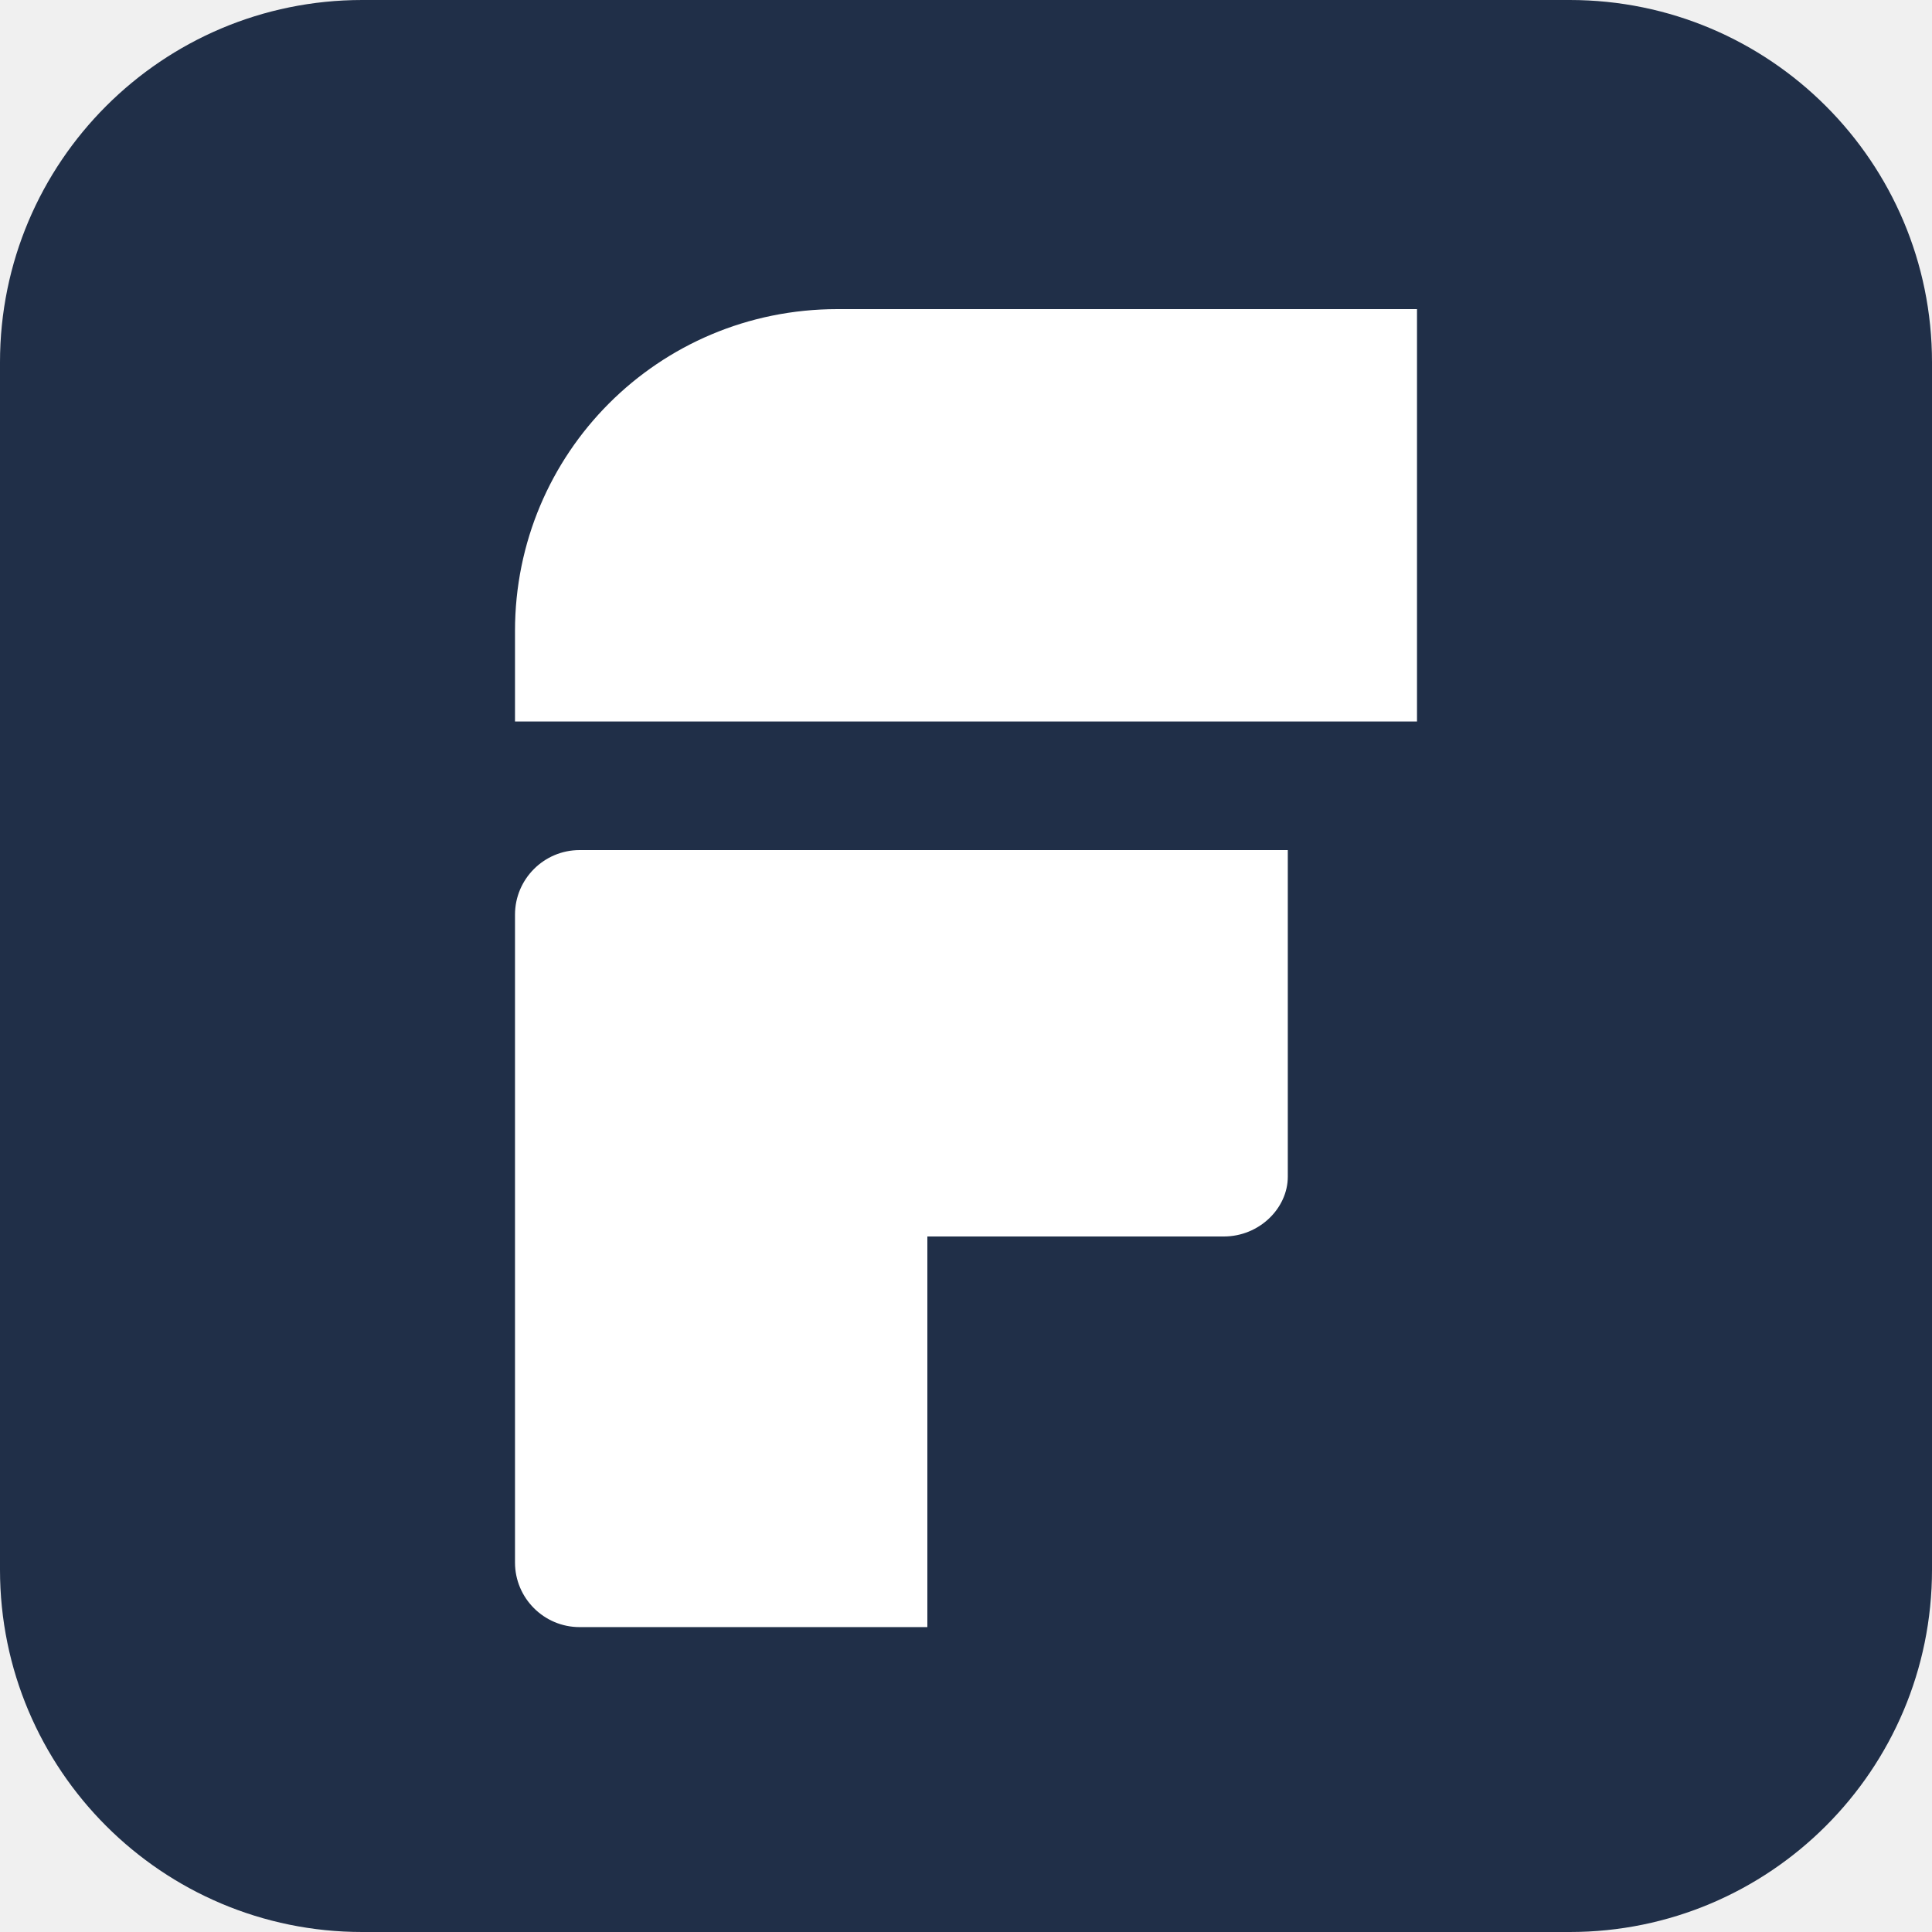
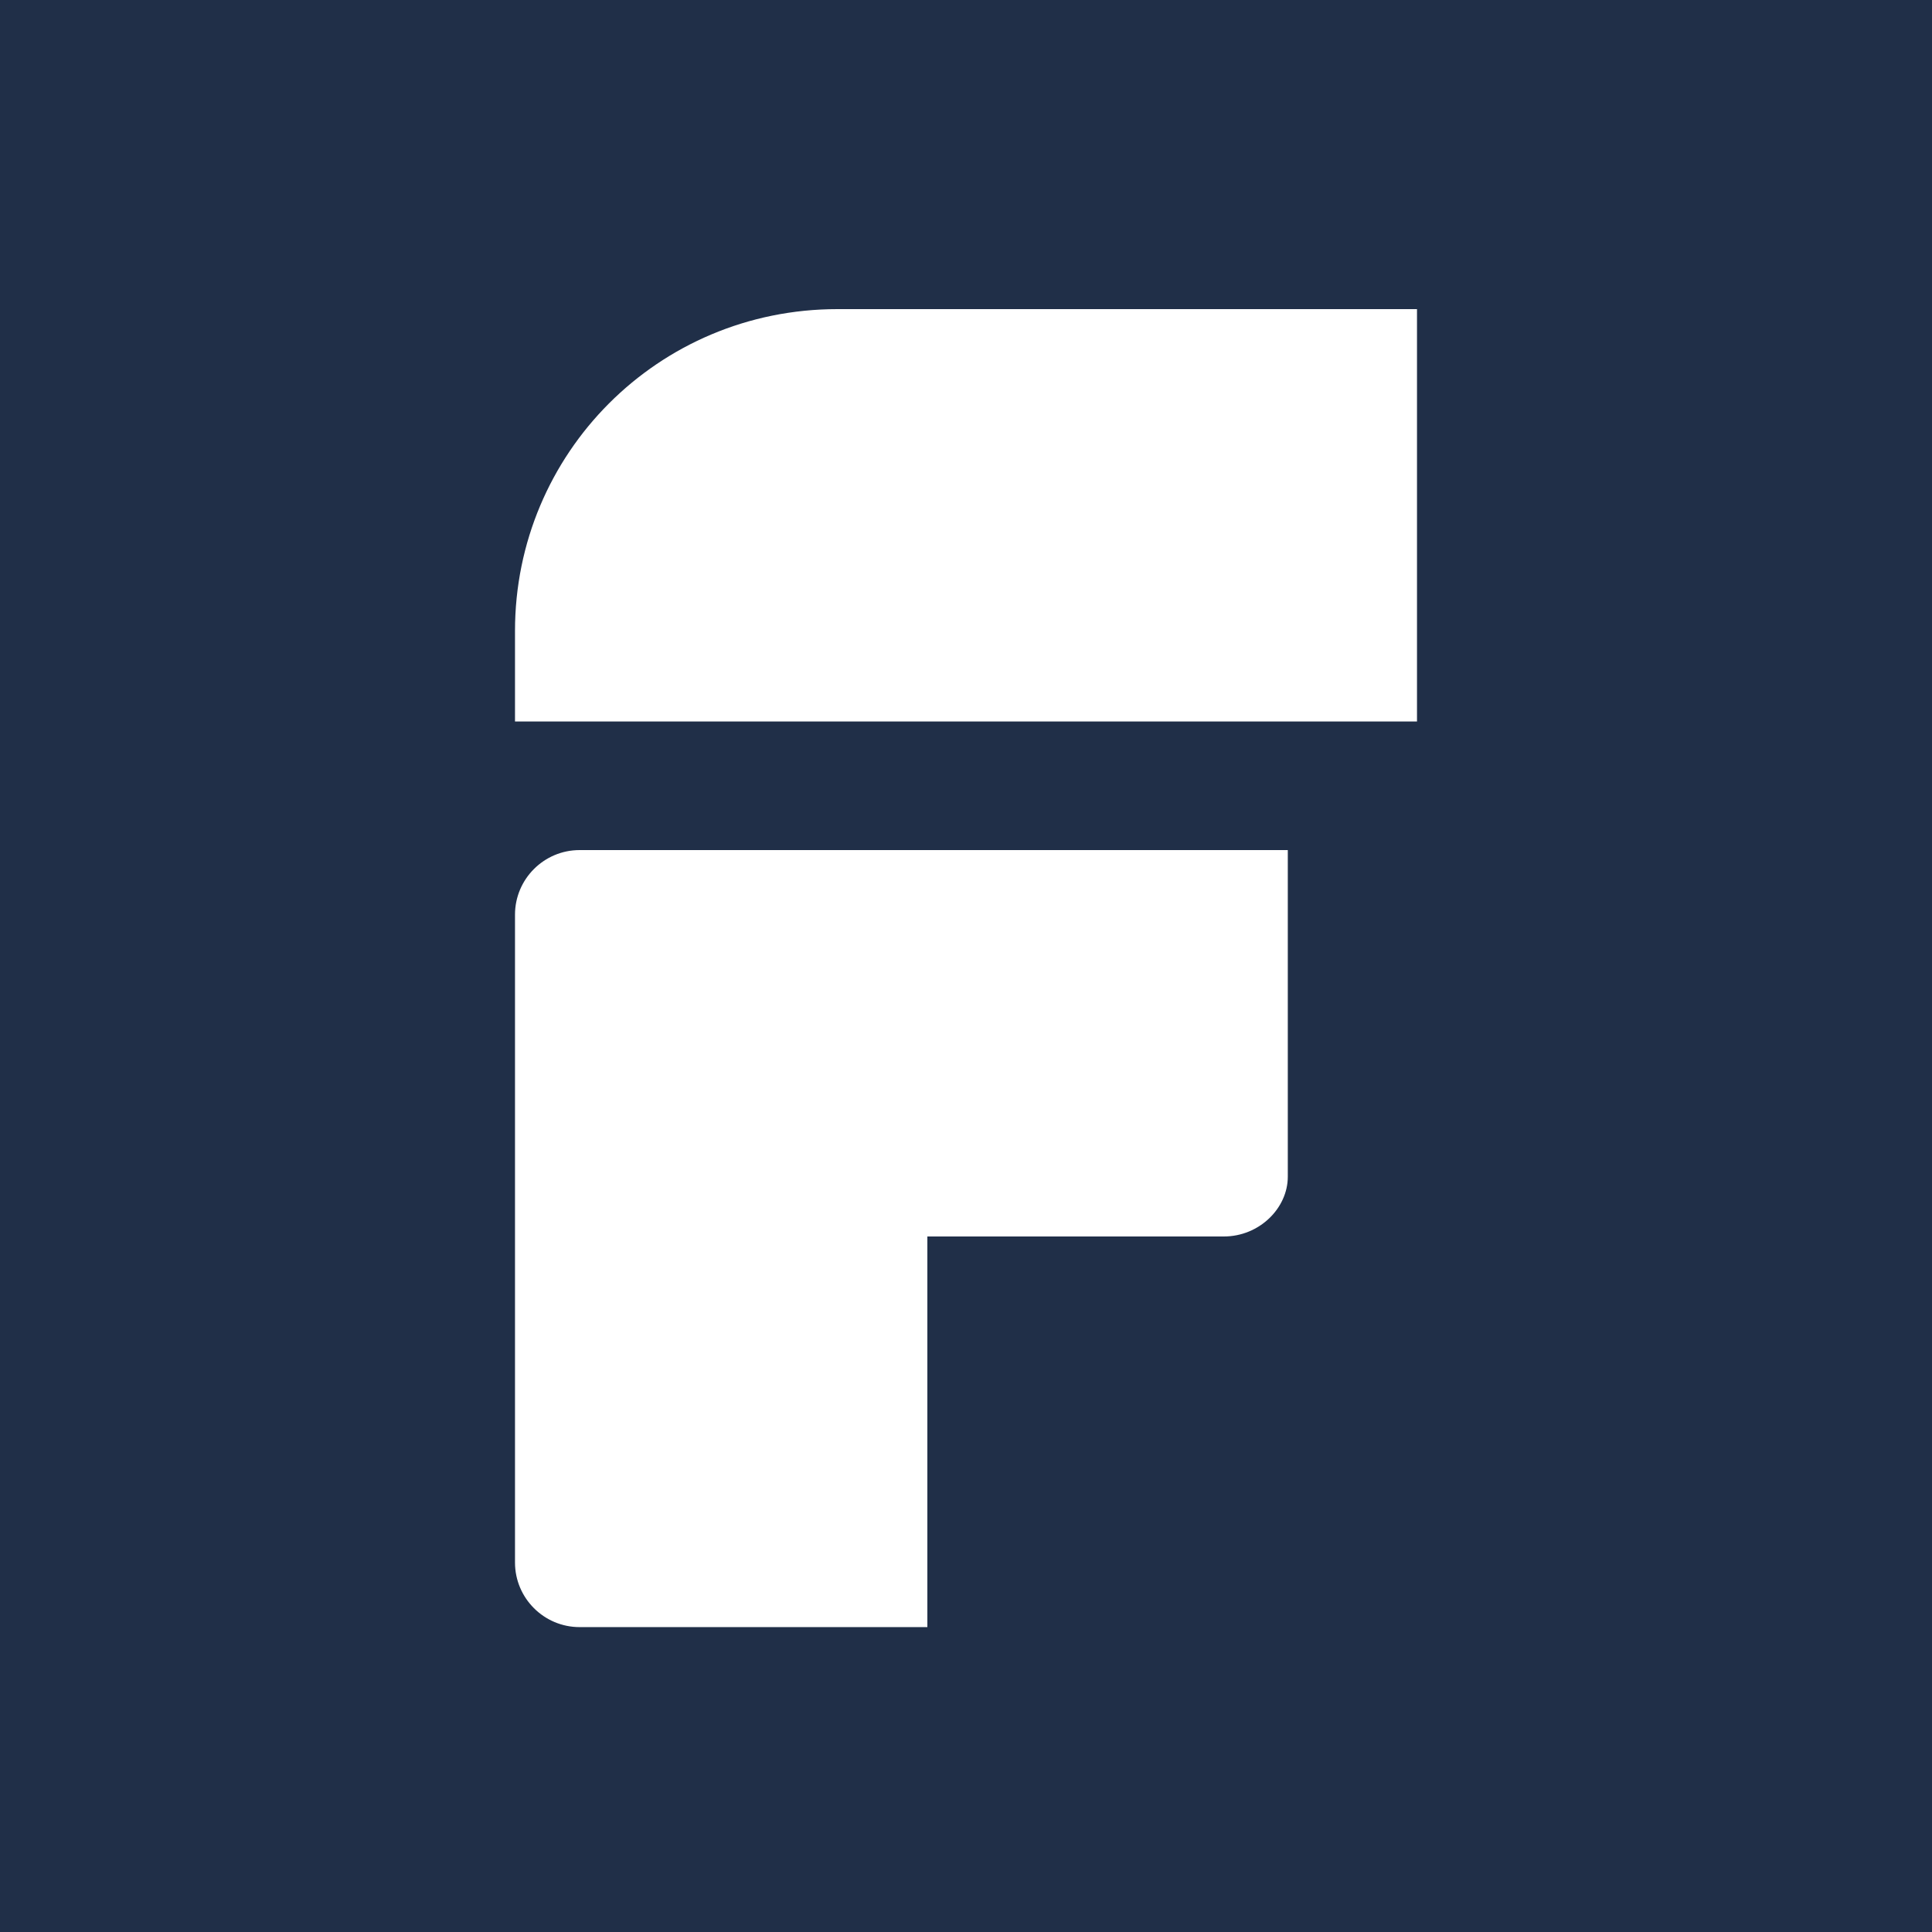
<svg xmlns="http://www.w3.org/2000/svg" width="32" height="32" viewBox="0 0 32 32" fill="none">
-   <rect width="32" height="32" fill="#202F48" rx="6" />
+   <rect width="32" height="32" fill="#202F48" />
  <path d="M8.53 10.45C8.53 7.51 10.9 5.12 13.87 5.12H23.47V11.95H8.53V10.45Z" fill="#ffffff" />
  <path d="M21.33 19.49V14.08H9.6C9.01 14.08 8.53 14.56 8.53 15.15V25.88C8.53 26.47 9.01 26.95 9.6 26.95H15.36V20.48H20.27C20.86 20.48 21.33 20.01 21.33 19.49Z" fill="#ffffff" />
</svg>
